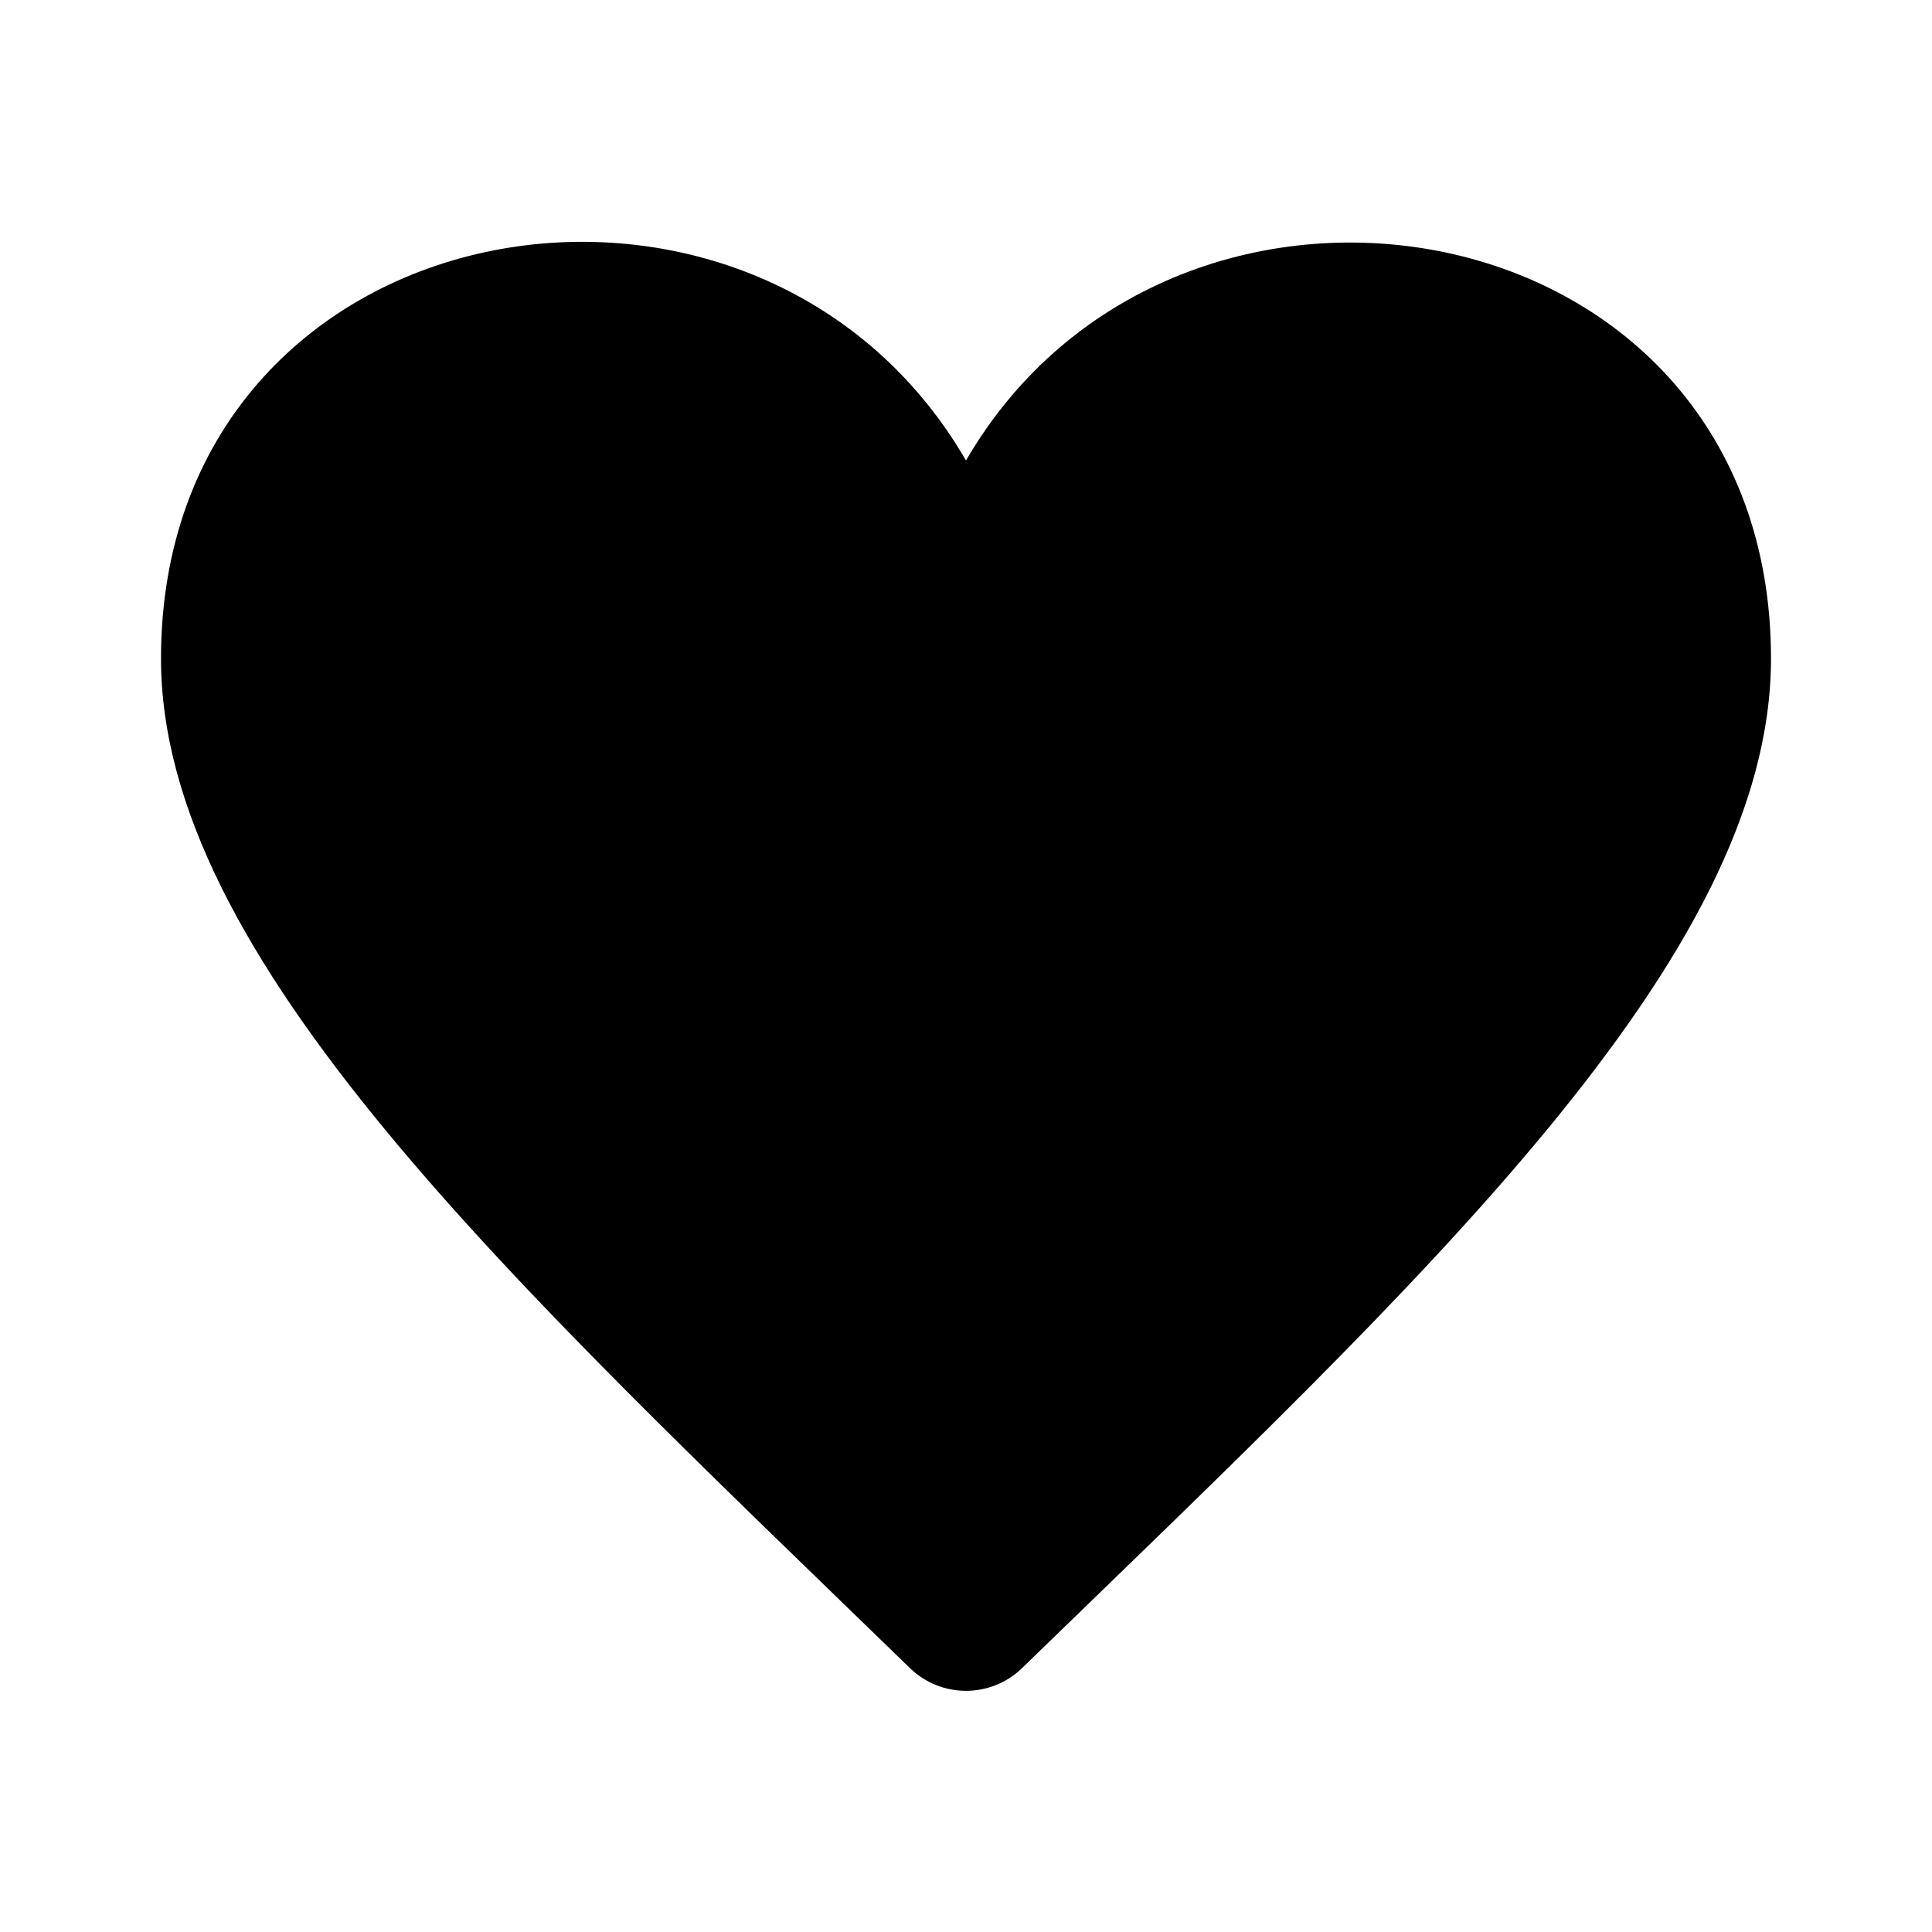
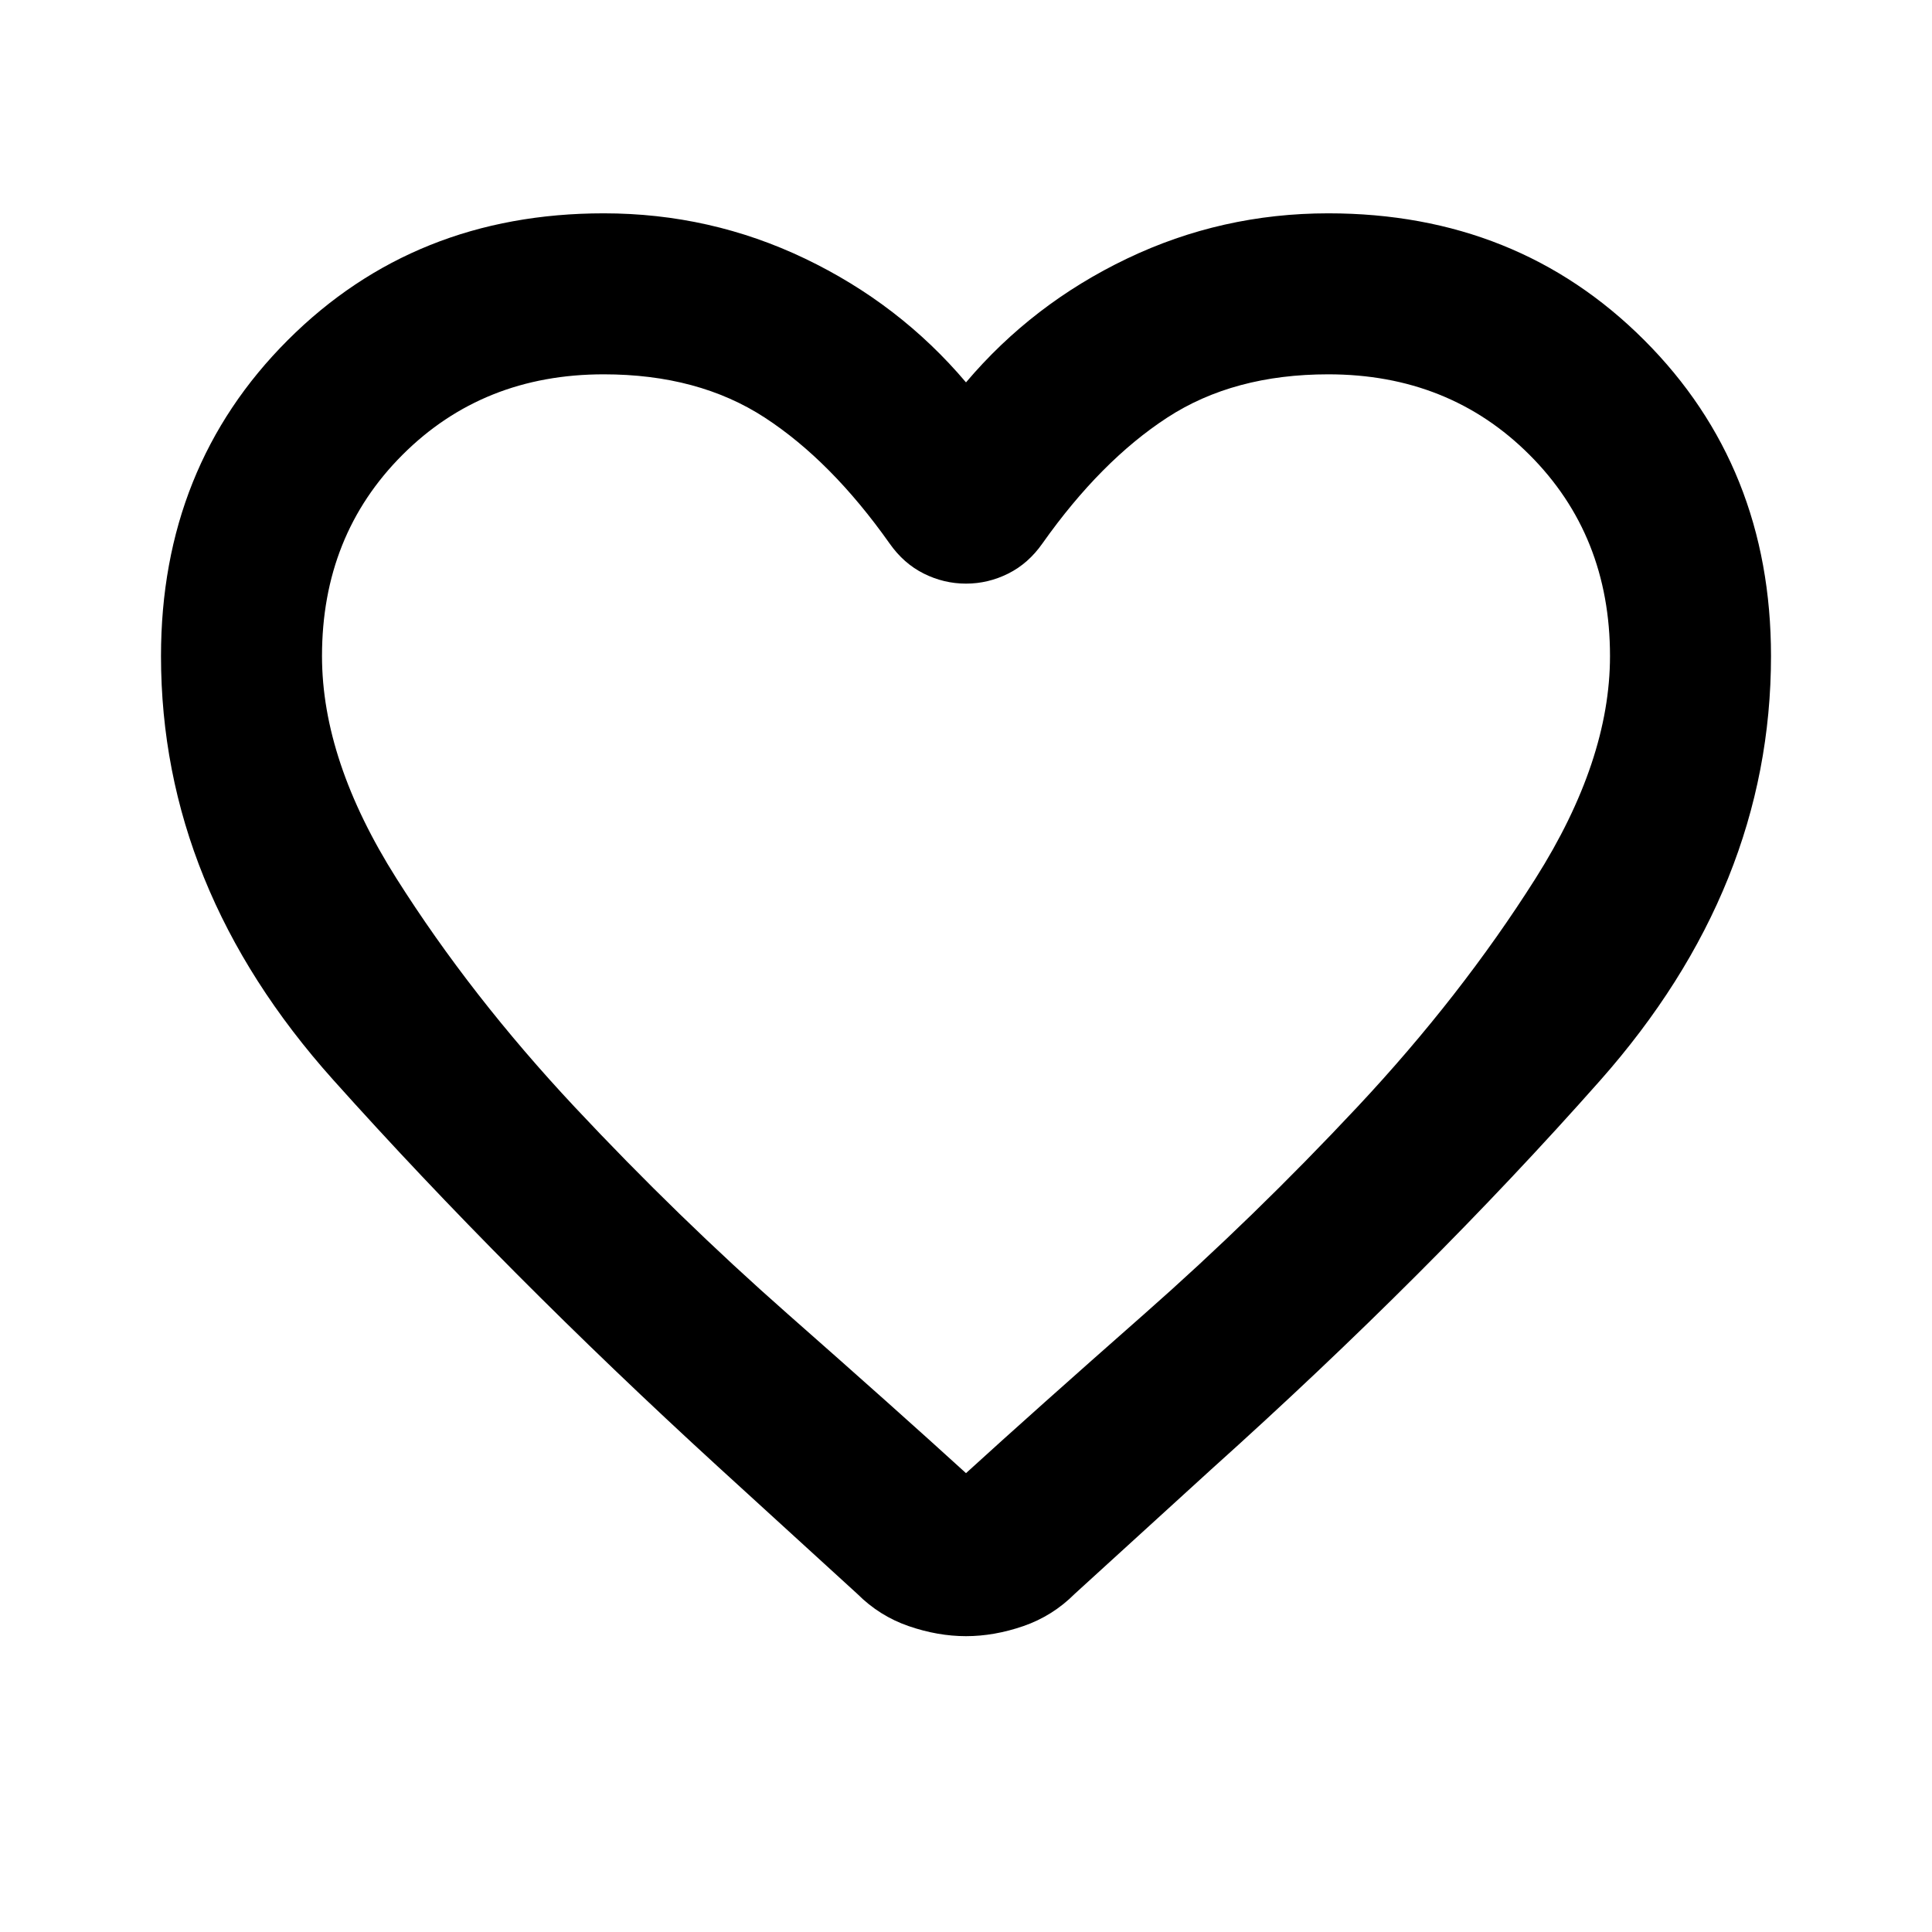
- <svg xmlns="http://www.w3.org/2000/svg" clip-rule="evenodd" fill-rule="evenodd" stroke-linejoin="round" stroke-miterlimit="2" viewBox="0 0 24 24">
-   <path d="m12 5.72c-2.624-4.517-10-3.198-10 2.461 0 3.725 4.345 7.727 9.303 12.54.194.189.446.283.697.283s.503-.094.697-.283c4.977-4.831 9.303-8.814 9.303-12.54 0-5.678-7.396-6.944-10-2.461z" fill-rule="nonzero" />
+ <svg xmlns="http://www.w3.org/2000/svg" height="24" viewBox="0 -960 960 960" width="24">
+   <path d="M451.5-152q-14.5-5-25.5-16l-69-63q-106-97-191.5-192.5T80-634q0-94 63-157t157-63q53 0 100 22.5t80 61.5q33-39 80-61.5T660-854q94 0 157 63t63 157q0 115-85 211T602-230l-68 62q-11 11-25.5 16t-28.5 5q-14 0-28.5-5ZM442-690q-29-41-62-62.5T300-774q-60 0-100 40t-40 100q0 52 37 110.5T285.5-410q51.5 55 106 103t88.5 79q34-31 88.5-79t106-103Q726-465 763-523.5T800-634q0-60-40-100t-100-40q-47 0-80 21.5T518-690q-7 10-17 15t-21 5q-11 0-21-5t-17-15Zm38 189Z" />
</svg>
